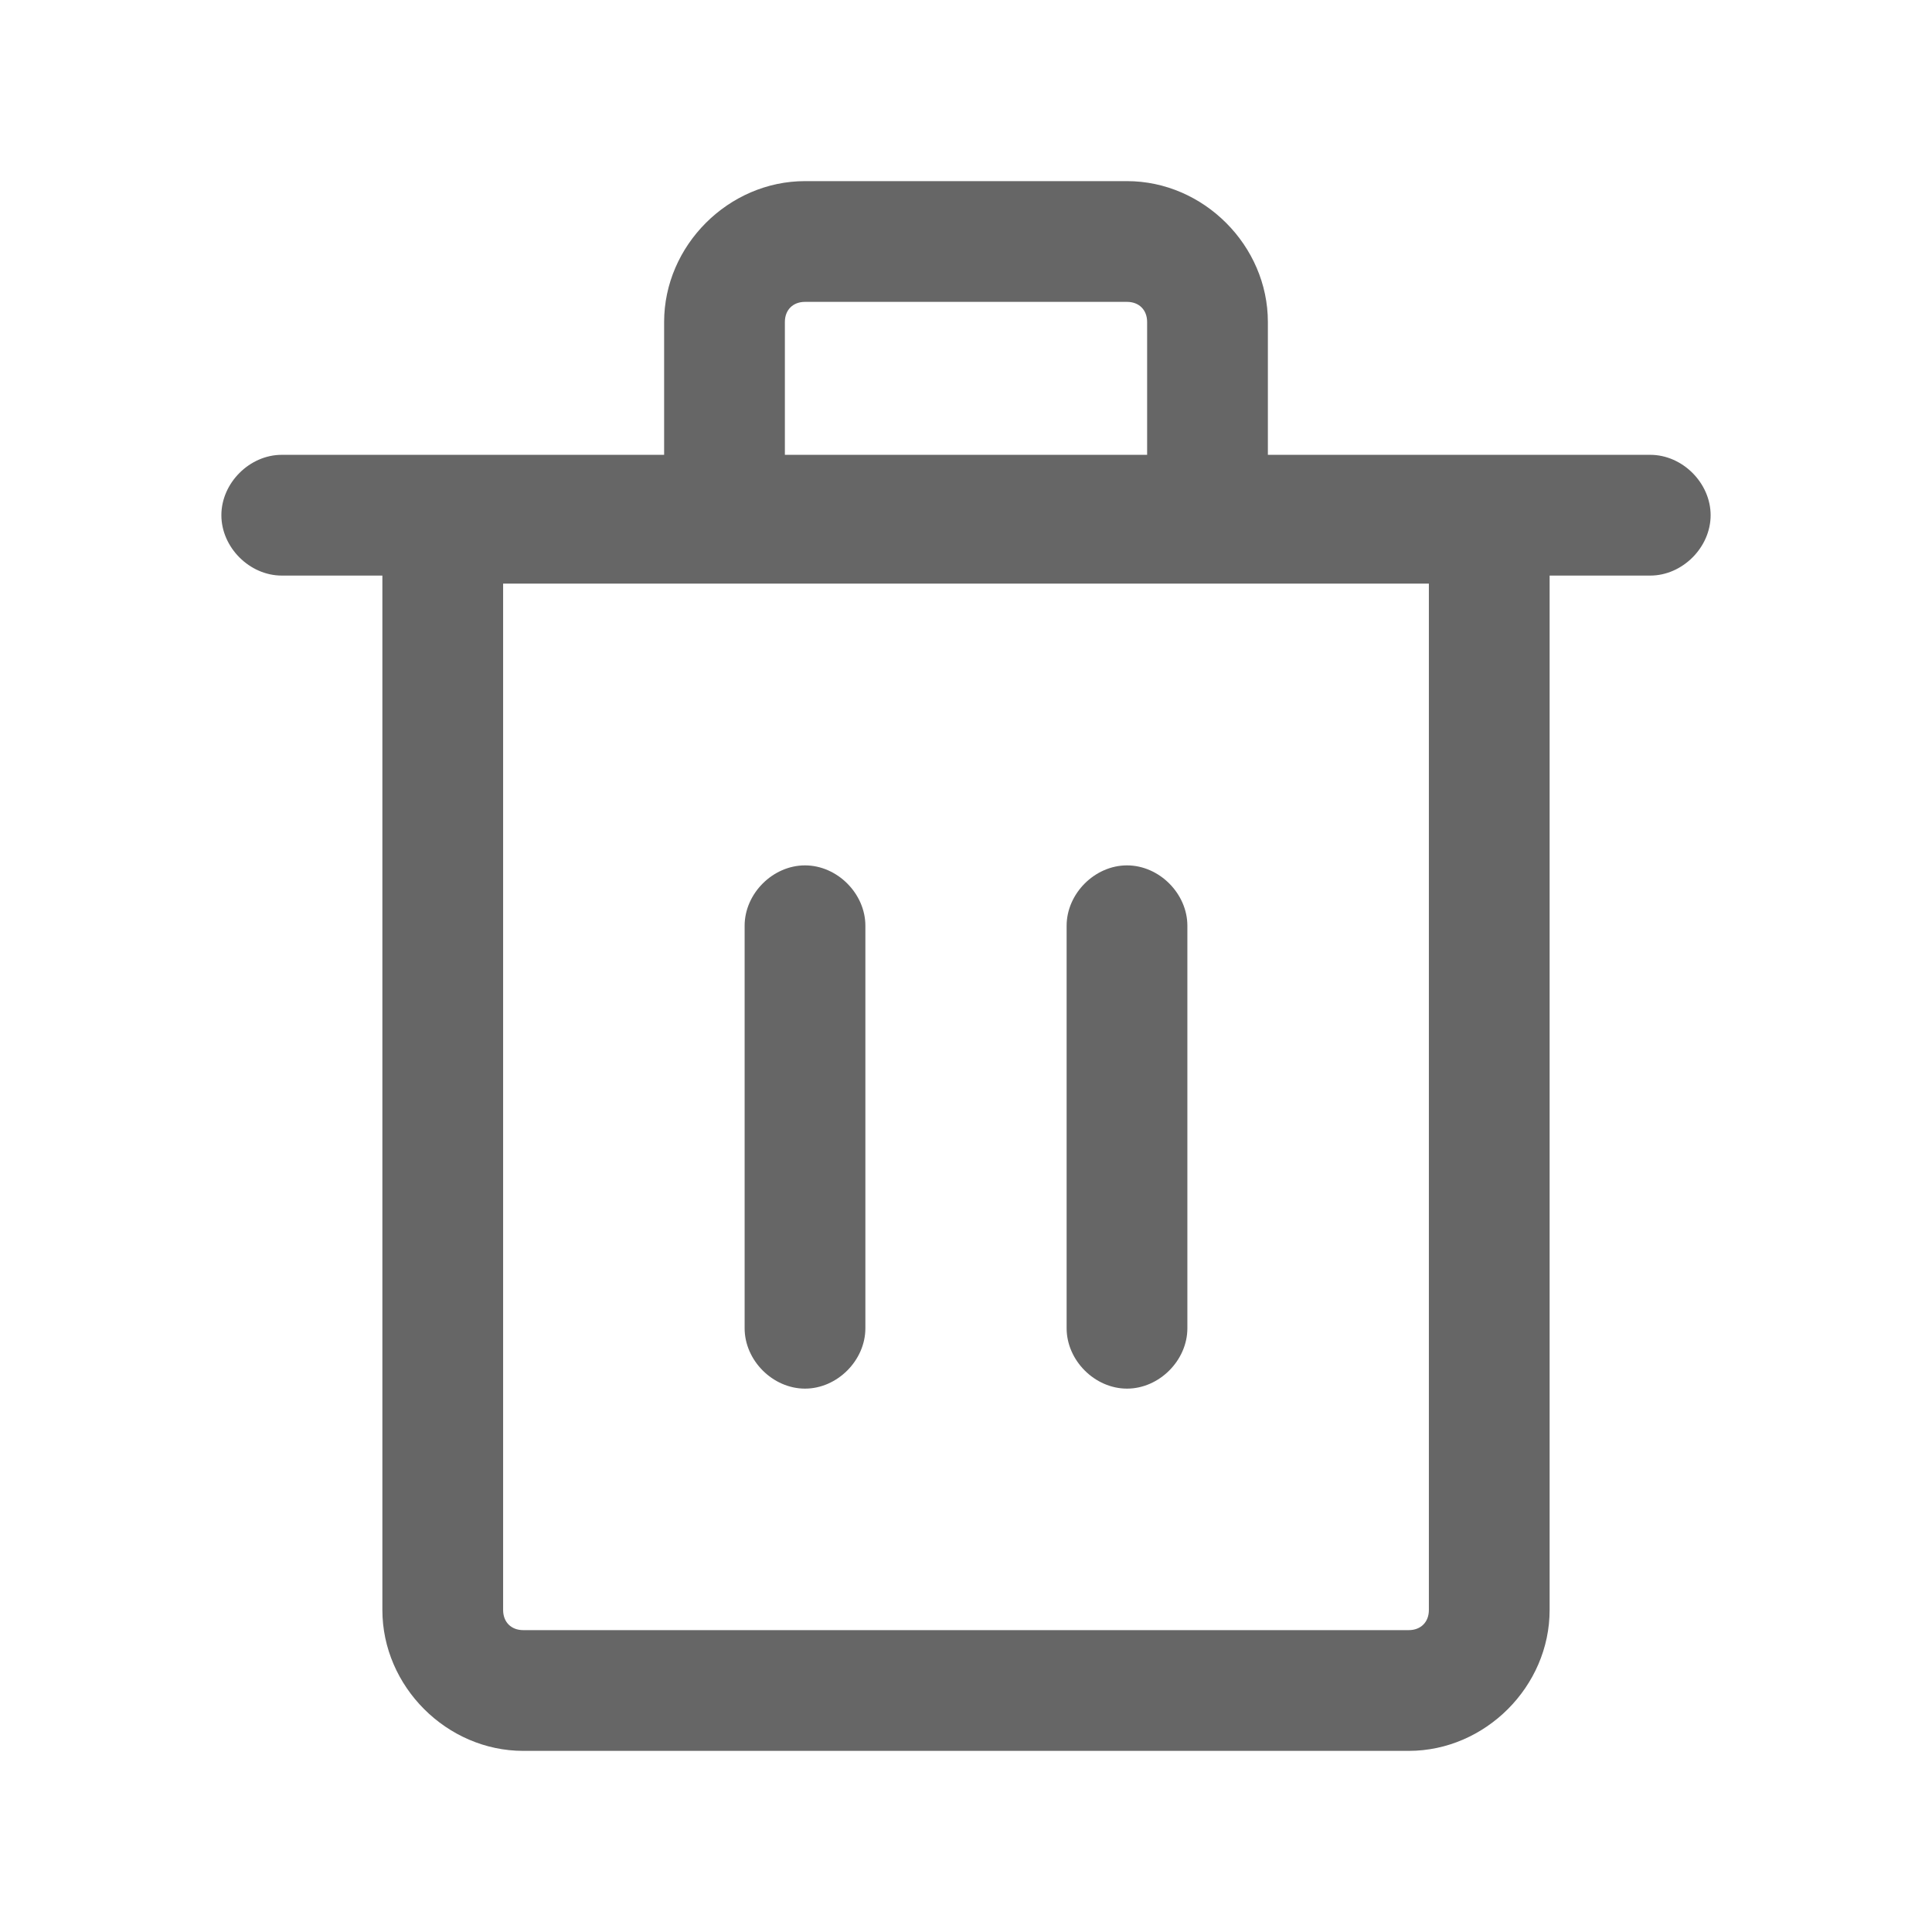
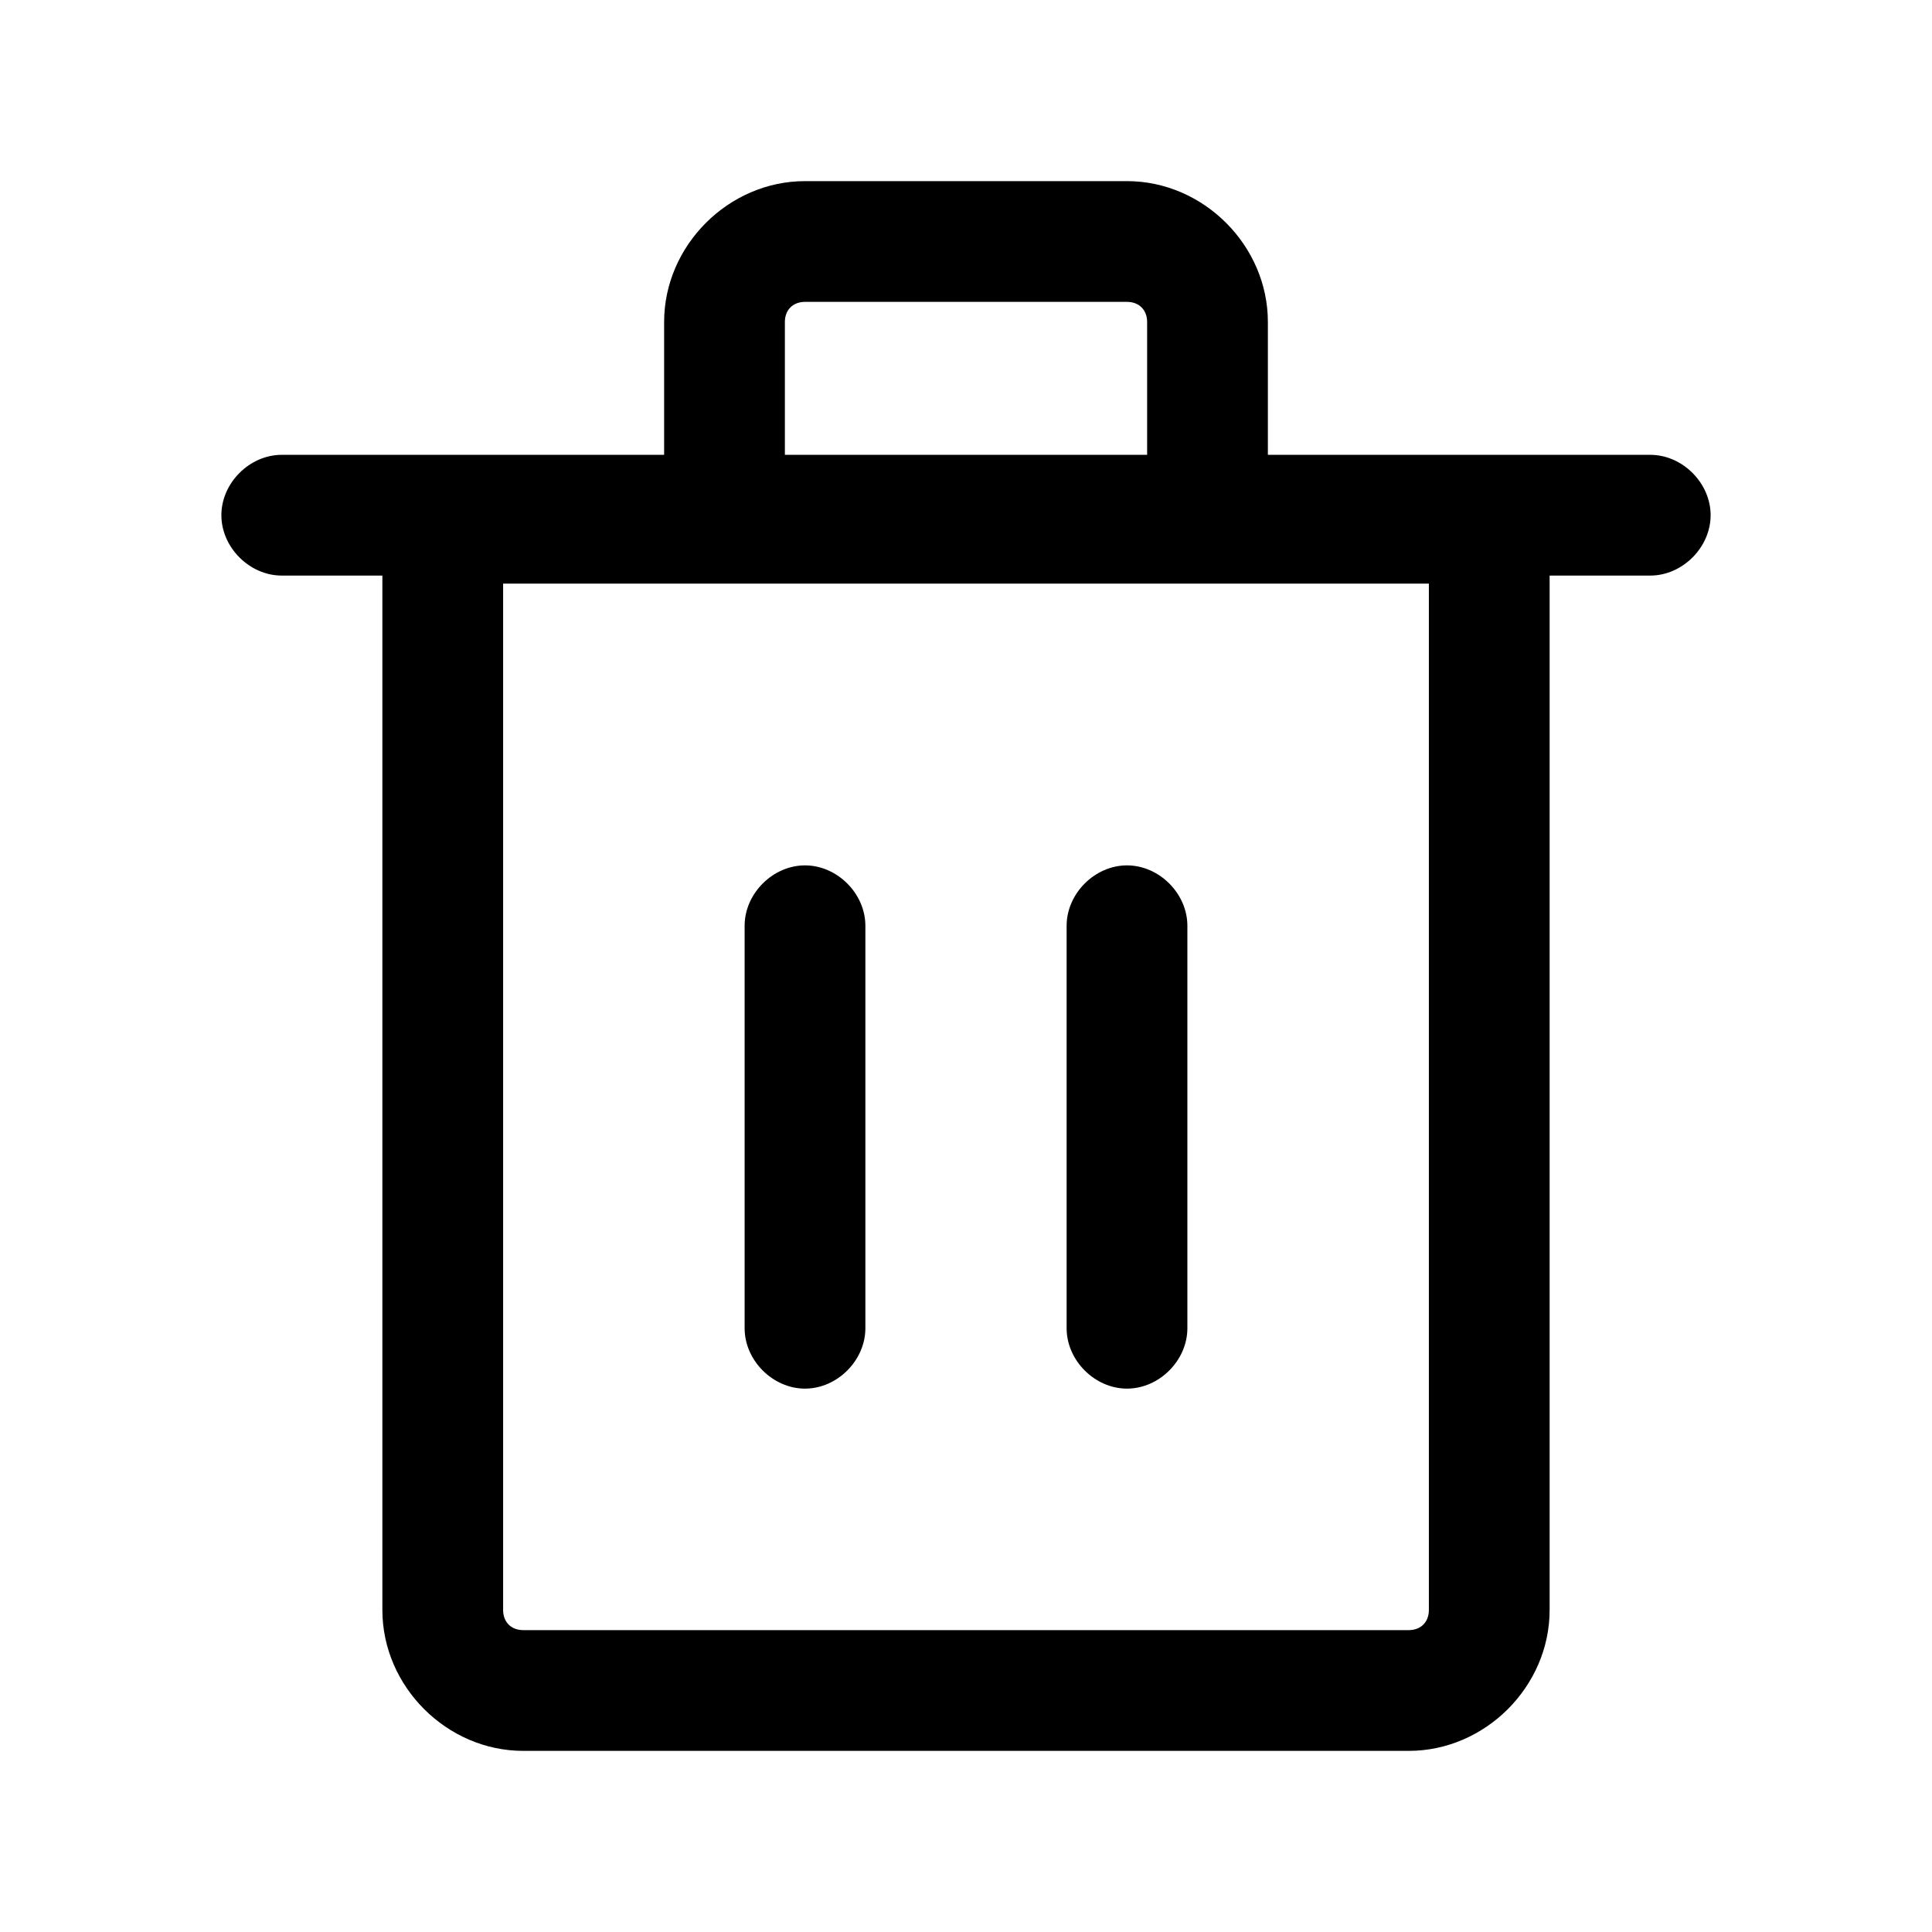
<svg xmlns="http://www.w3.org/2000/svg" t="1782374404943" class="icon" viewBox="0 0 1024 1024" version="1.1" p-id="6474" width="200" height="200">
-   <path d="M874.667 241.067h-202.667V170.667c0-40.533-34.133-74.667-74.667-74.667h-170.667c-40.533 0-74.667 34.133-74.667 74.667v70.4H149.333c-17.067 0-32 14.933-32 32s14.933 32 32 32h53.333V853.333c0 40.533 34.133 74.667 74.667 74.667h469.333c40.533 0 74.667-34.133 74.667-74.667V305.067H874.667c17.067 0 32-14.933 32-32s-14.933-32-32-32zM416 170.667c0-6.4 4.267-10.667 10.667-10.667h170.667c6.4 0 10.667 4.267 10.667 10.667v70.4h-192V170.667z m341.333 682.667c0 6.4-4.267 10.667-10.667 10.667H277.333c-6.4 0-10.667-4.267-10.667-10.667V309.333h490.667V853.333z" fill="#666666" p-id="6475" />
-   <path d="M426.667 736c17.067 0 32-14.933 32-32V490.667c0-17.067-14.933-32-32-32s-32 14.933-32 32v213.333c0 17.067 14.933 32 32 32zM597.333 736c17.067 0 32-14.933 32-32V490.667c0-17.067-14.933-32-32-32s-32 14.933-32 32v213.333c0 17.067 14.933 32 32 32z" fill="#666666" p-id="6476" />
+   <path d="M874.667 241.067h-202.667V170.667c0-40.533-34.133-74.667-74.667-74.667h-170.667c-40.533 0-74.667 34.133-74.667 74.667v70.4H149.333c-17.067 0-32 14.933-32 32s14.933 32 32 32h53.333V853.333c0 40.533 34.133 74.667 74.667 74.667h469.333c40.533 0 74.667-34.133 74.667-74.667V305.067H874.667c17.067 0 32-14.933 32-32s-14.933-32-32-32zM416 170.667c0-6.4 4.267-10.667 10.667-10.667h170.667c6.4 0 10.667 4.267 10.667 10.667v70.4h-192V170.667z m341.333 682.667c0 6.4-4.267 10.667-10.667 10.667H277.333c-6.4 0-10.667-4.267-10.667-10.667V309.333h490.667V853.333z" fill="#000000" p-id="6475" />
+   <path d="M426.667 736c17.067 0 32-14.933 32-32V490.667c0-17.067-14.933-32-32-32s-32 14.933-32 32v213.333c0 17.067 14.933 32 32 32zM597.333 736c17.067 0 32-14.933 32-32V490.667c0-17.067-14.933-32-32-32s-32 14.933-32 32v213.333c0 17.067 14.933 32 32 32z" fill="#000000" p-id="6476" />
</svg>
